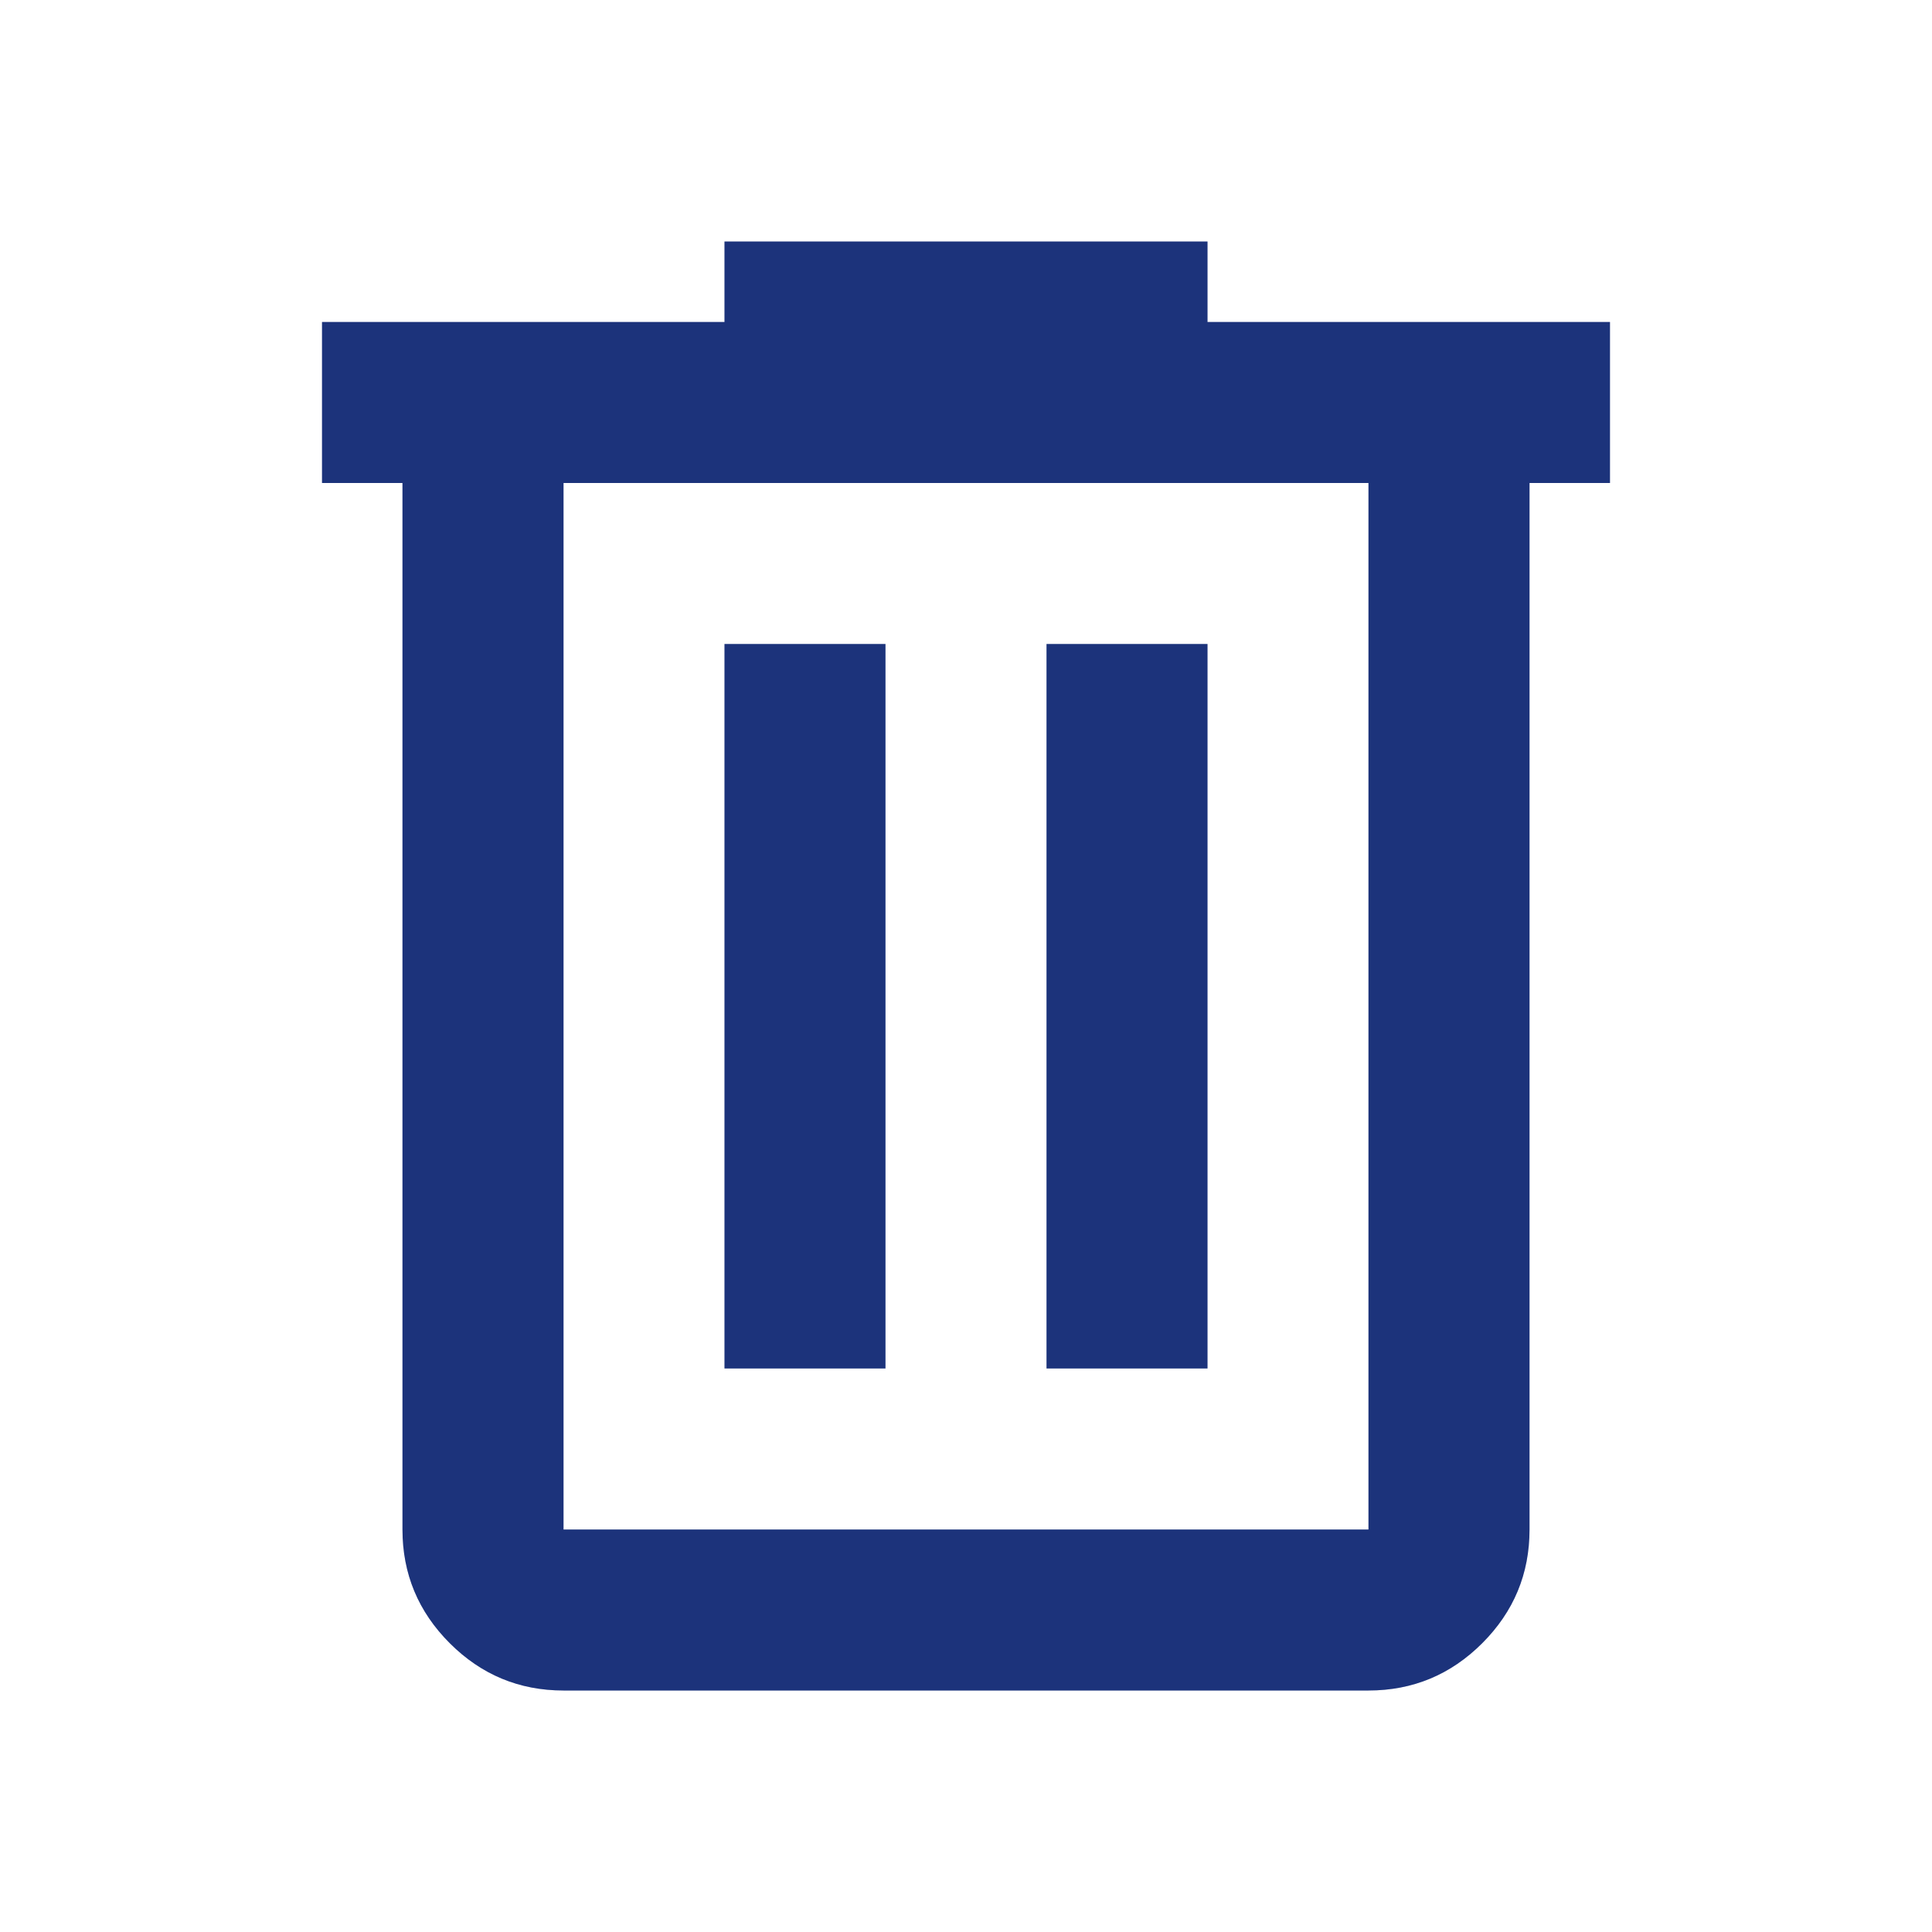
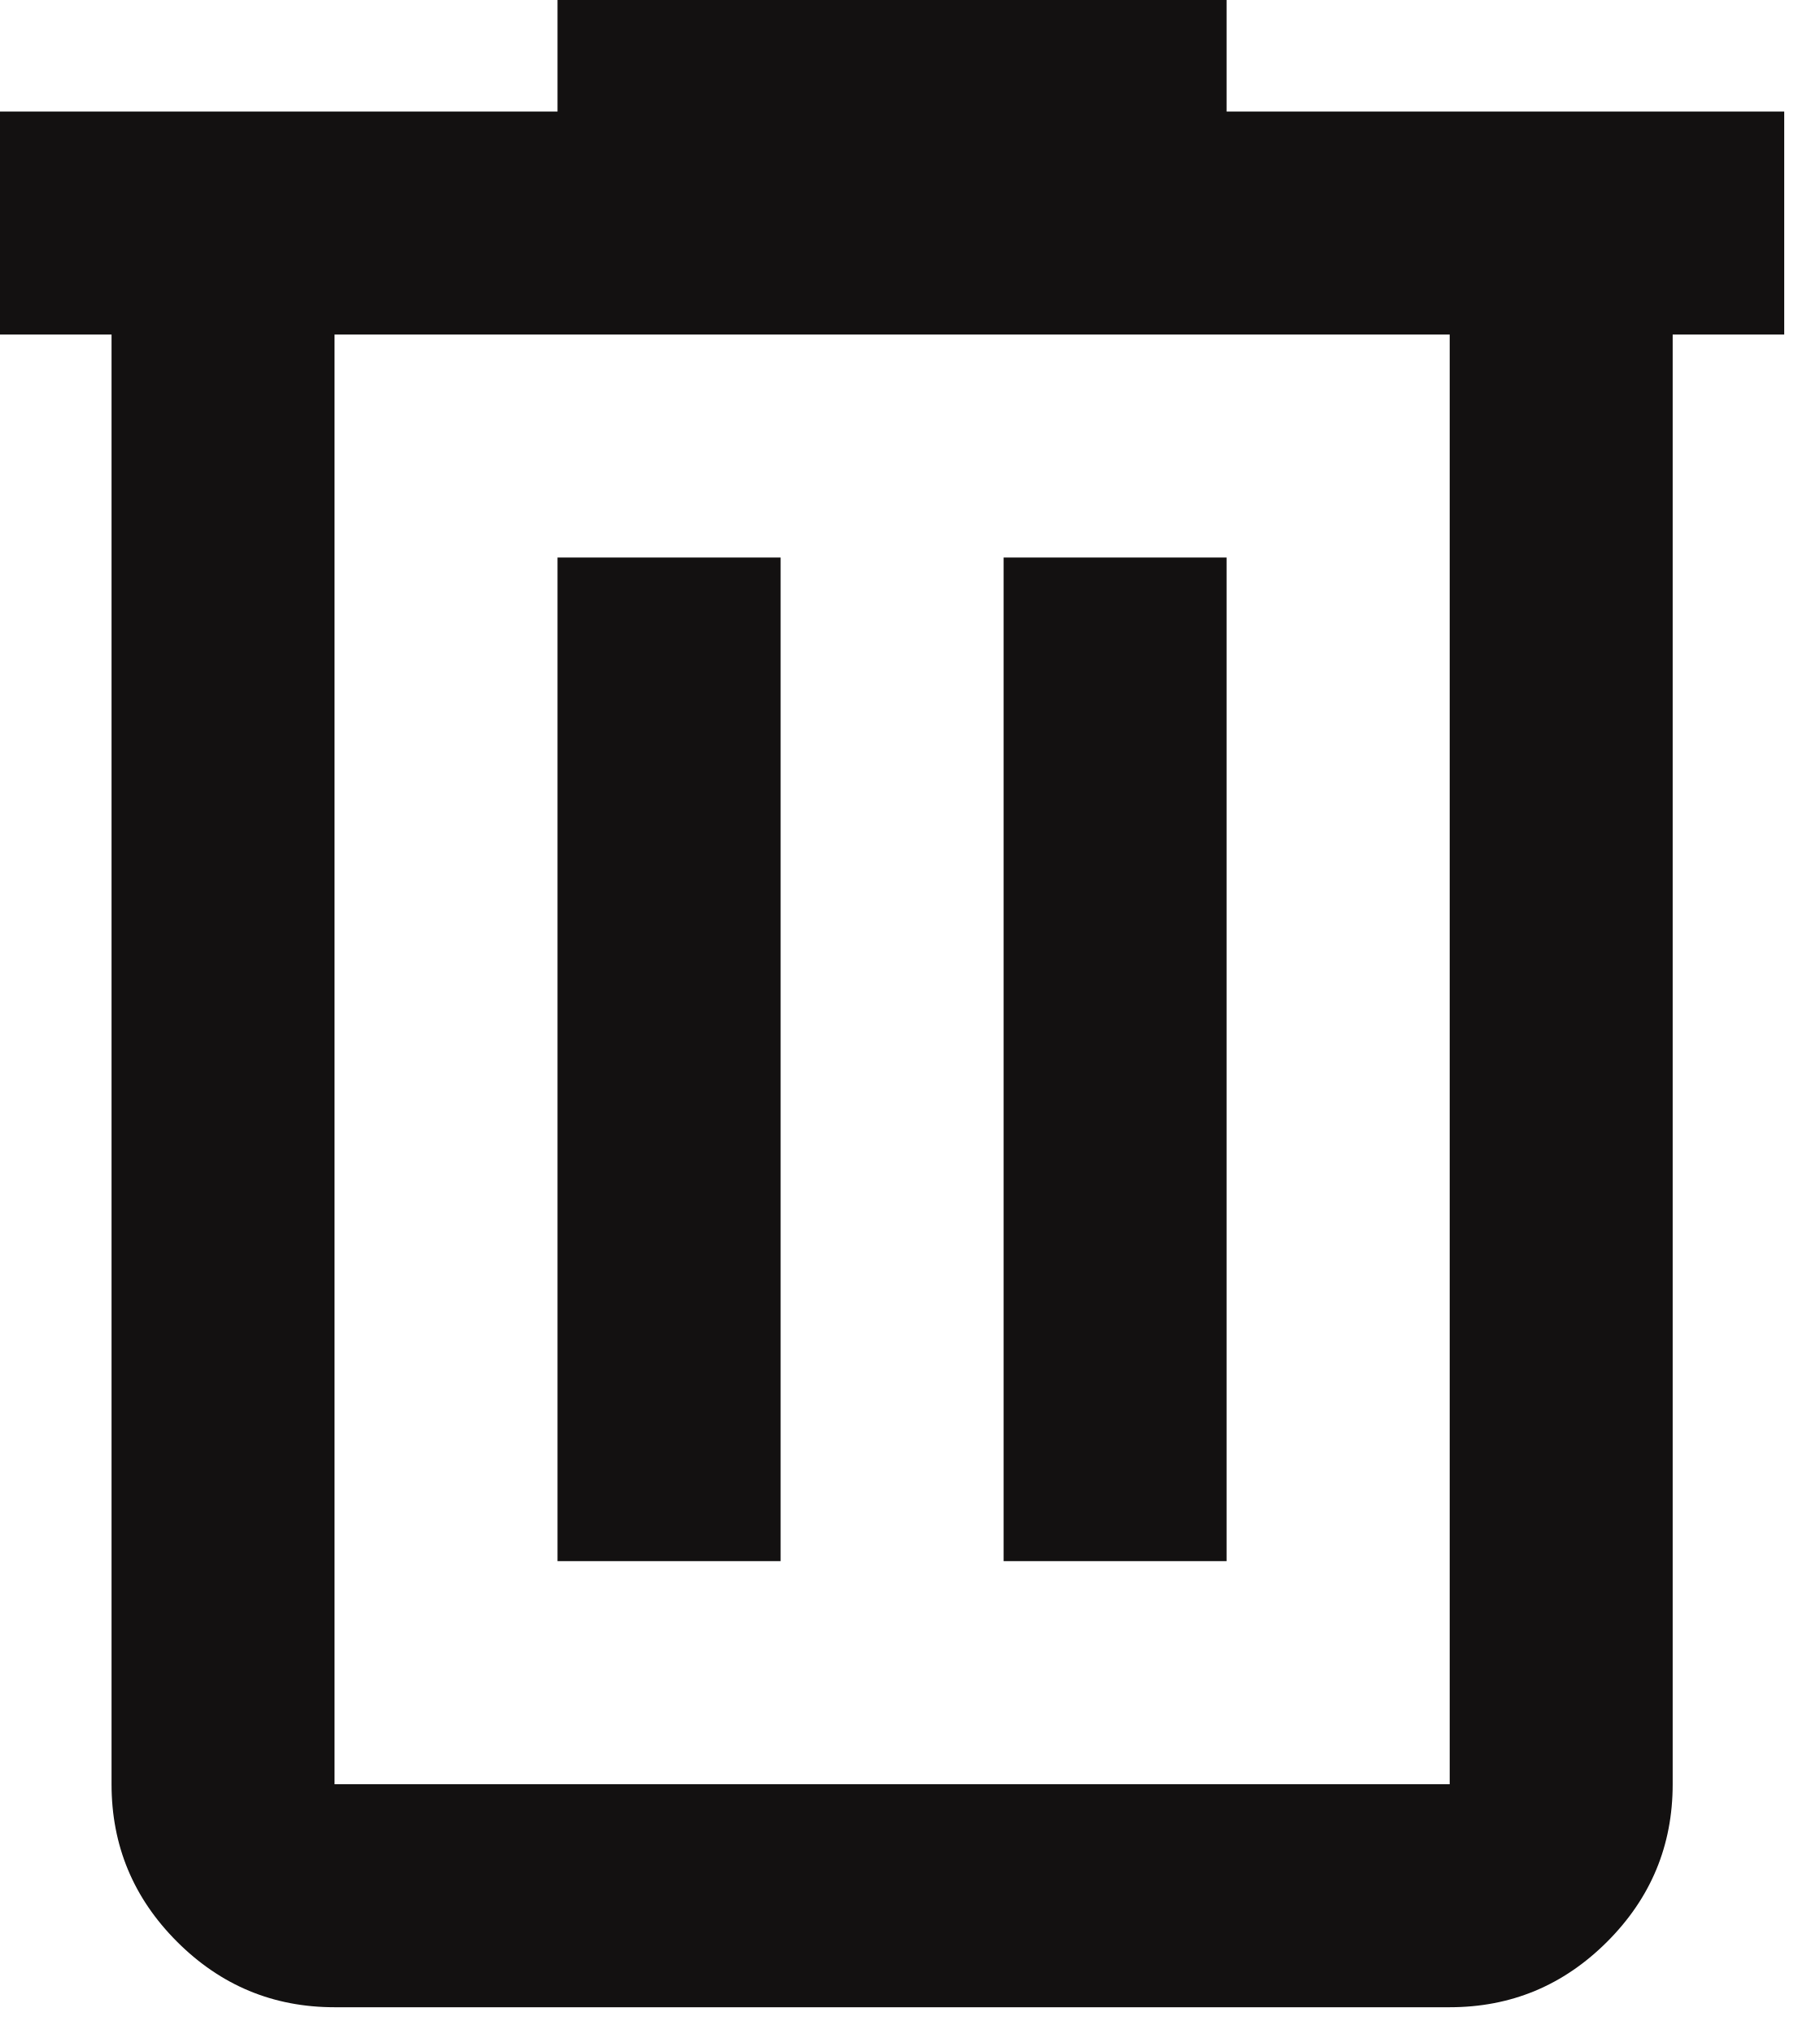
- <svg xmlns="http://www.w3.org/2000/svg" width="25" height="25" viewBox="0 0 25 25" fill="none">
-   <path d="M7.292 21.875C6.719 21.875 6.228 21.671 5.82 21.263C5.412 20.855 5.208 20.365 5.208 19.792V6.25H4.167V4.167H9.375V3.125H15.625V4.167H20.833V6.25H19.792V19.792C19.792 20.365 19.588 20.855 19.18 21.263C18.772 21.671 18.281 21.875 17.708 21.875H7.292ZM17.708 6.25H7.292V19.792H17.708V6.25ZM9.375 17.708H11.458V8.333H9.375V17.708ZM13.542 17.708H15.625V8.333H13.542V17.708Z" fill="#23409A" />
-   <path d="M7.292 21.875C6.719 21.875 6.228 21.671 5.82 21.263C5.412 20.855 5.208 20.365 5.208 19.792V6.25H4.167V4.167H9.375V3.125H15.625V4.167H20.833V6.25H19.792V19.792C19.792 20.365 19.588 20.855 19.18 21.263C18.772 21.671 18.281 21.875 17.708 21.875H7.292ZM17.708 6.25H7.292V19.792H17.708V6.25ZM9.375 17.708H11.458V8.333H9.375V17.708ZM13.542 17.708H15.625V8.333H13.542V17.708Z" fill="black" fill-opacity="0.2" />
+ <svg xmlns="http://www.w3.org/2000/svg" width="17" height="19" viewBox="0 0 17 19" fill="none">
+   <path d="M3.125 18.75C2.552 18.75 2.062 18.546 1.654 18.138C1.246 17.73 1.042 17.24 1.042 16.667V3.125H0V1.042H5.208V0H11.458V1.042H16.667V3.125H15.625V16.667C15.625 17.24 15.421 17.73 15.013 18.138C14.605 18.546 14.115 18.75 13.542 18.75H3.125ZM13.542 3.125H3.125V16.667H13.542V3.125ZM5.208 14.583H7.292V5.208H5.208V14.583ZM9.375 14.583H11.458V5.208H9.375V14.583Z" fill="#131111" />
</svg>
